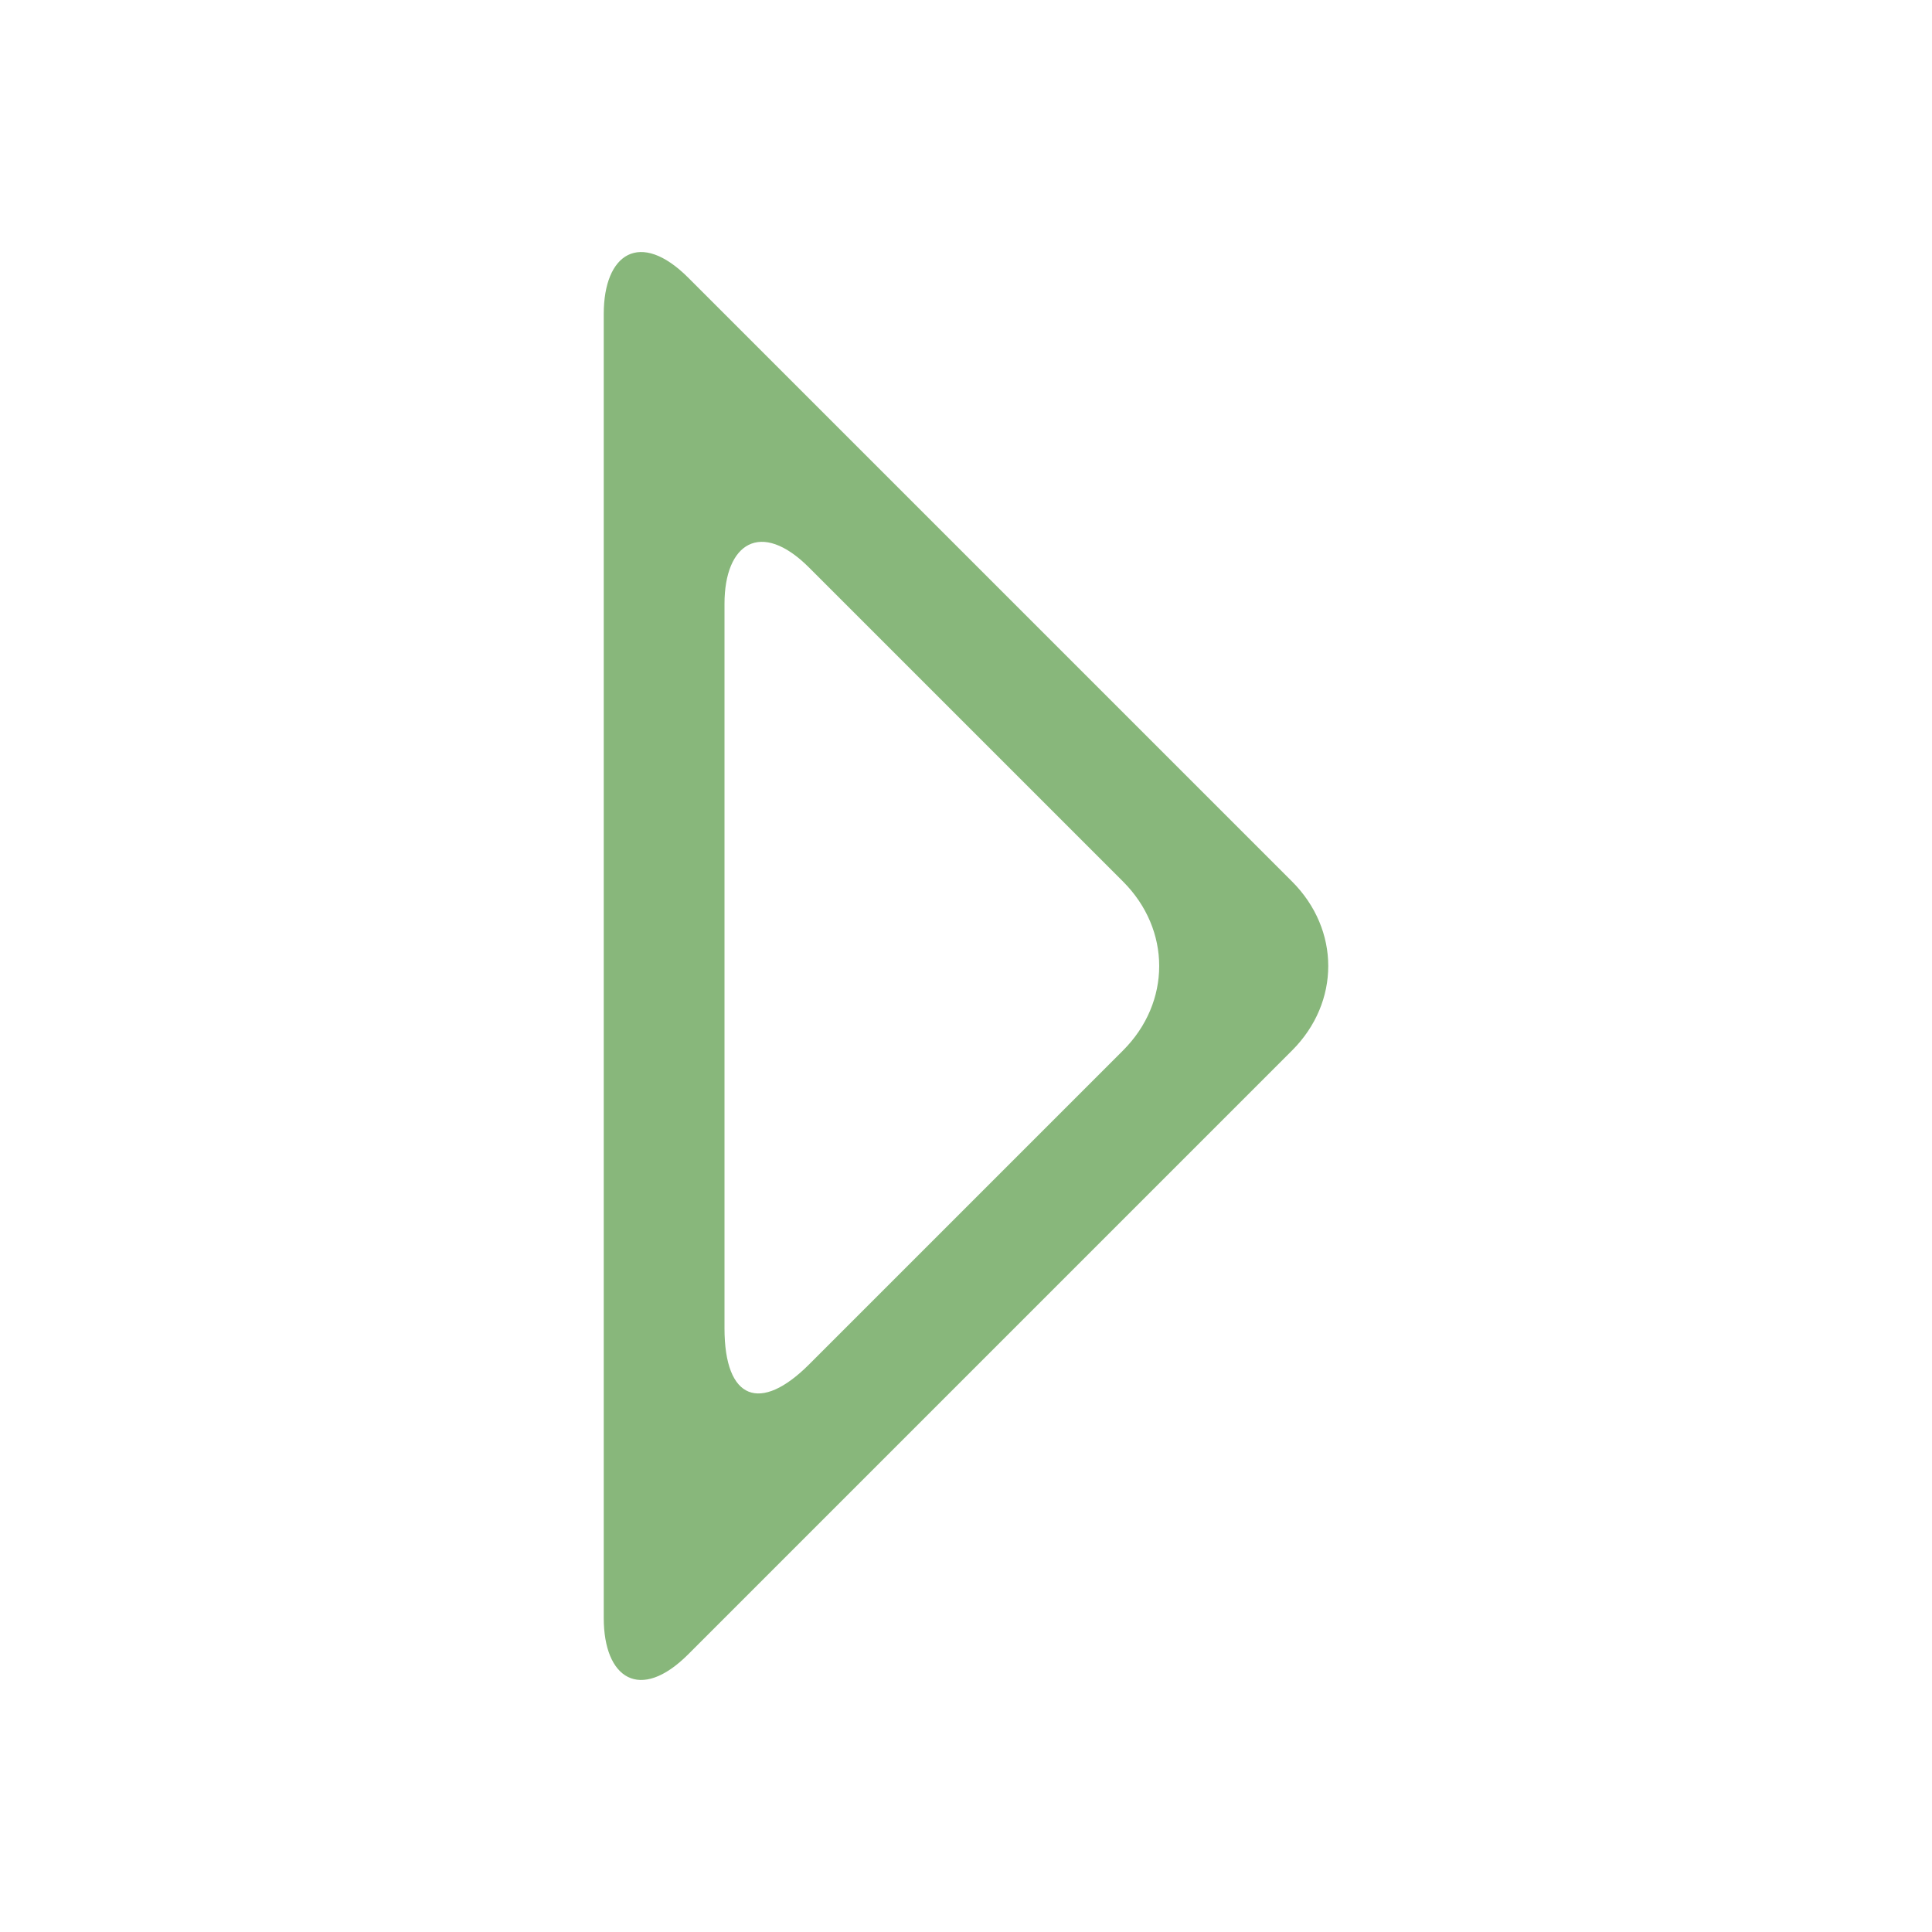
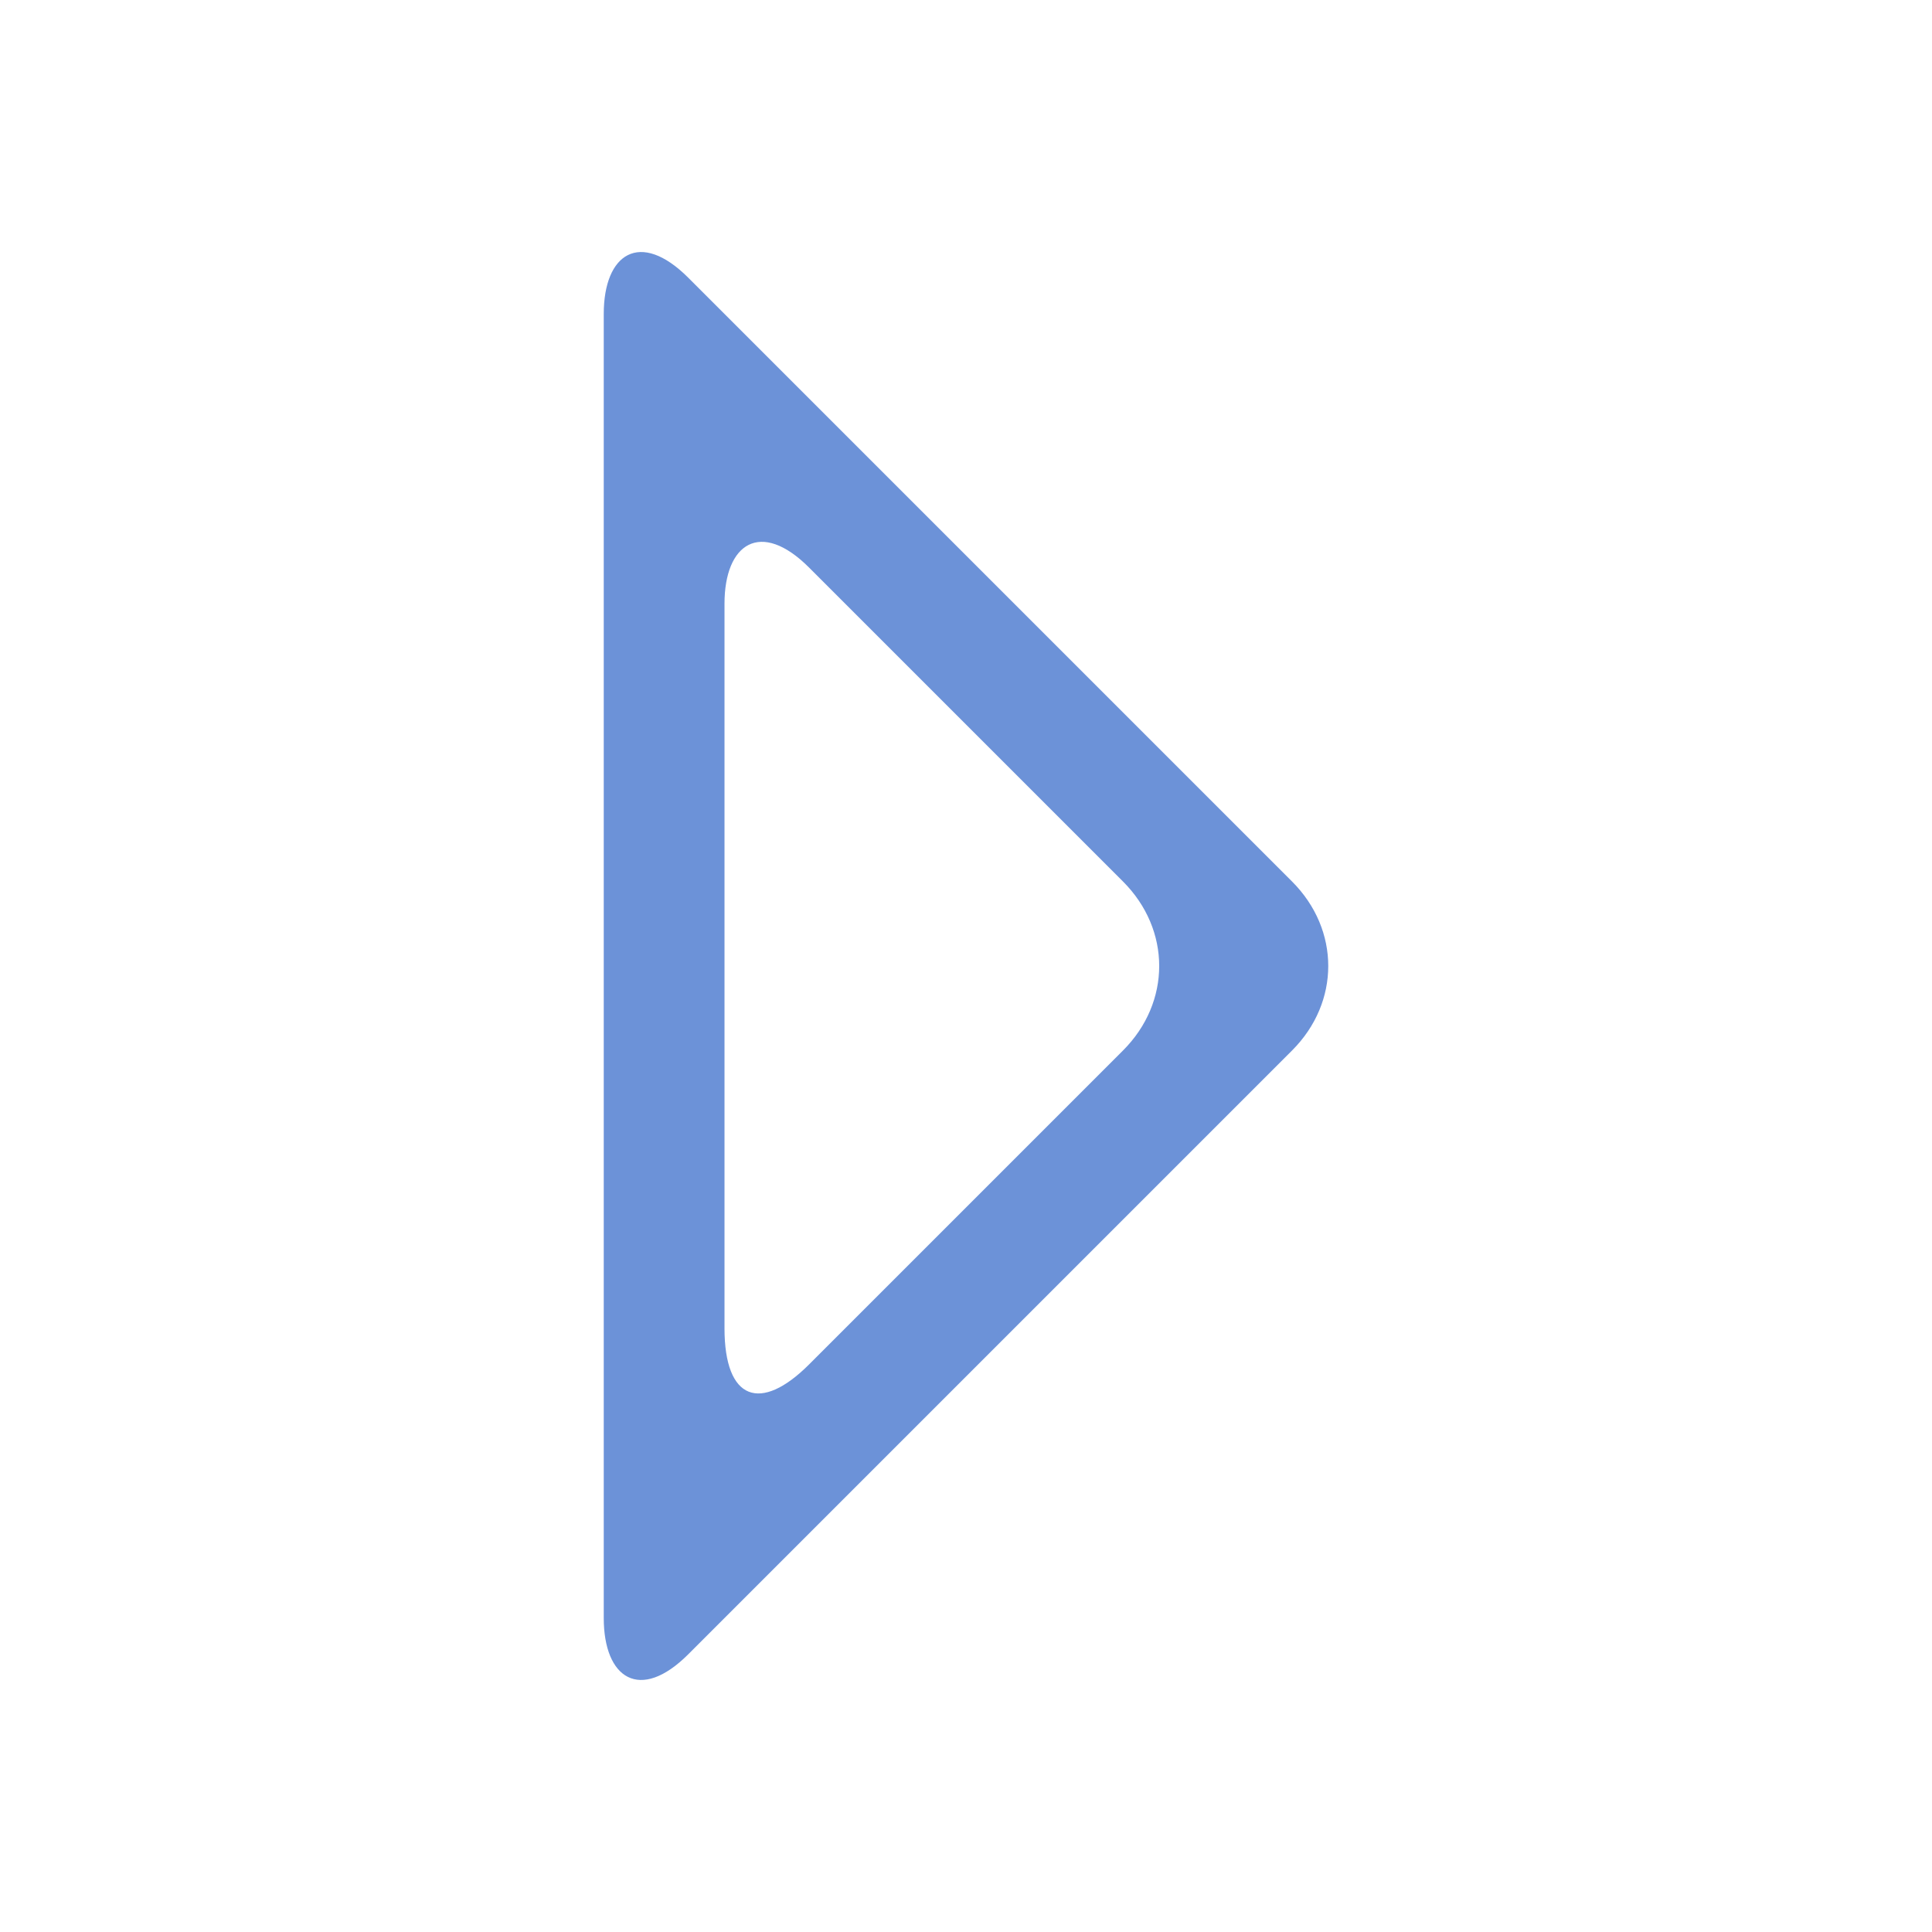
<svg xmlns="http://www.w3.org/2000/svg" width="16" height="16" viewBox="-5 -2.1 16 16" preserveAspectRatio="xMinYMid meet" overflow="visible" enable-background="new -5 -2.1 16 16">
-   <path d="M5.7 5.2l-5-5c-.4-.4-.7-.2-.7.3v10.8c0 .5.3.7.7.3l5-5c.4-.4.4-1 0-1.4zm-1.4 1.4l-2.6 2.6c-.4.4-.7.3-.7-.3v-6c0-.5.3-.7.7-.3l2.6 2.6c.4.4.4 1 0 1.4z" fill="#88b77b" />
+   <path d="M5.7 5.2l-5-5c-.4-.4-.7-.2-.7.3v10.8c0 .5.3.7.7.3l5-5c.4-.4.4-1 0-1.4zm-1.4 1.4l-2.6 2.6c-.4.4-.7.3-.7-.3v-6c0-.5.3-.7.7-.3l2.6 2.6c.4.4.4 1 0 1.4z" fill="#6c92d8" />
</svg>
